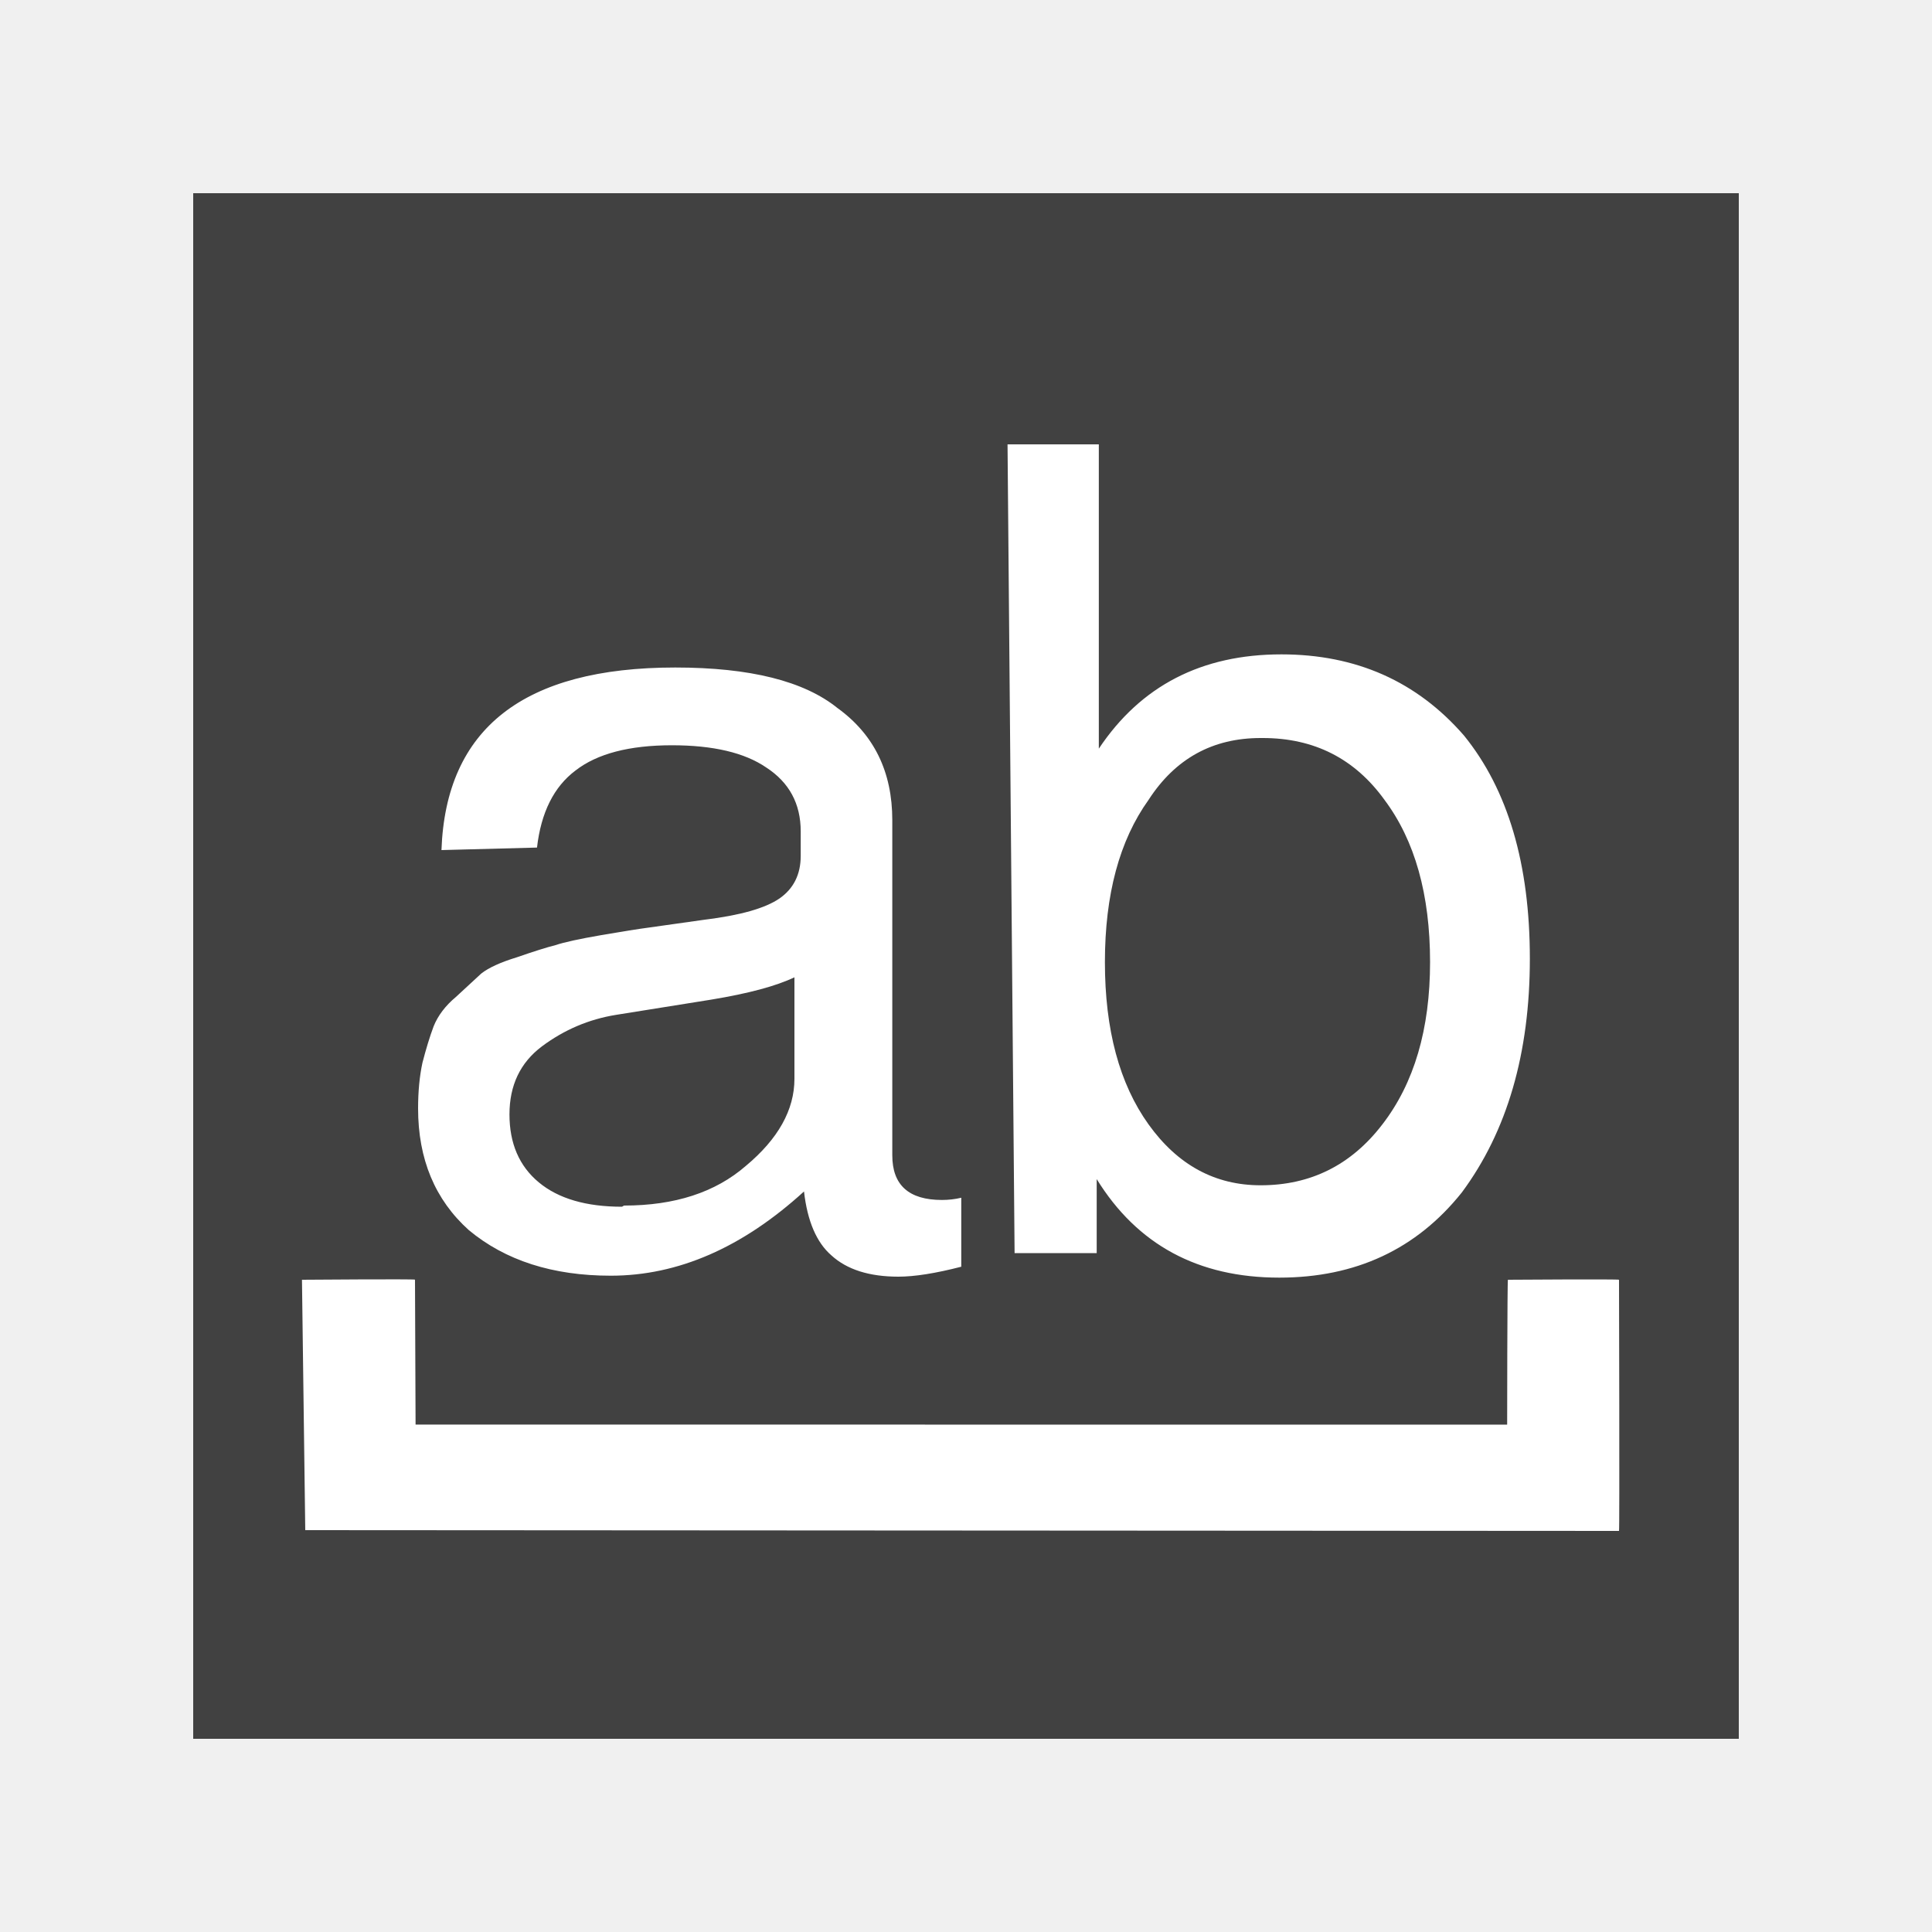
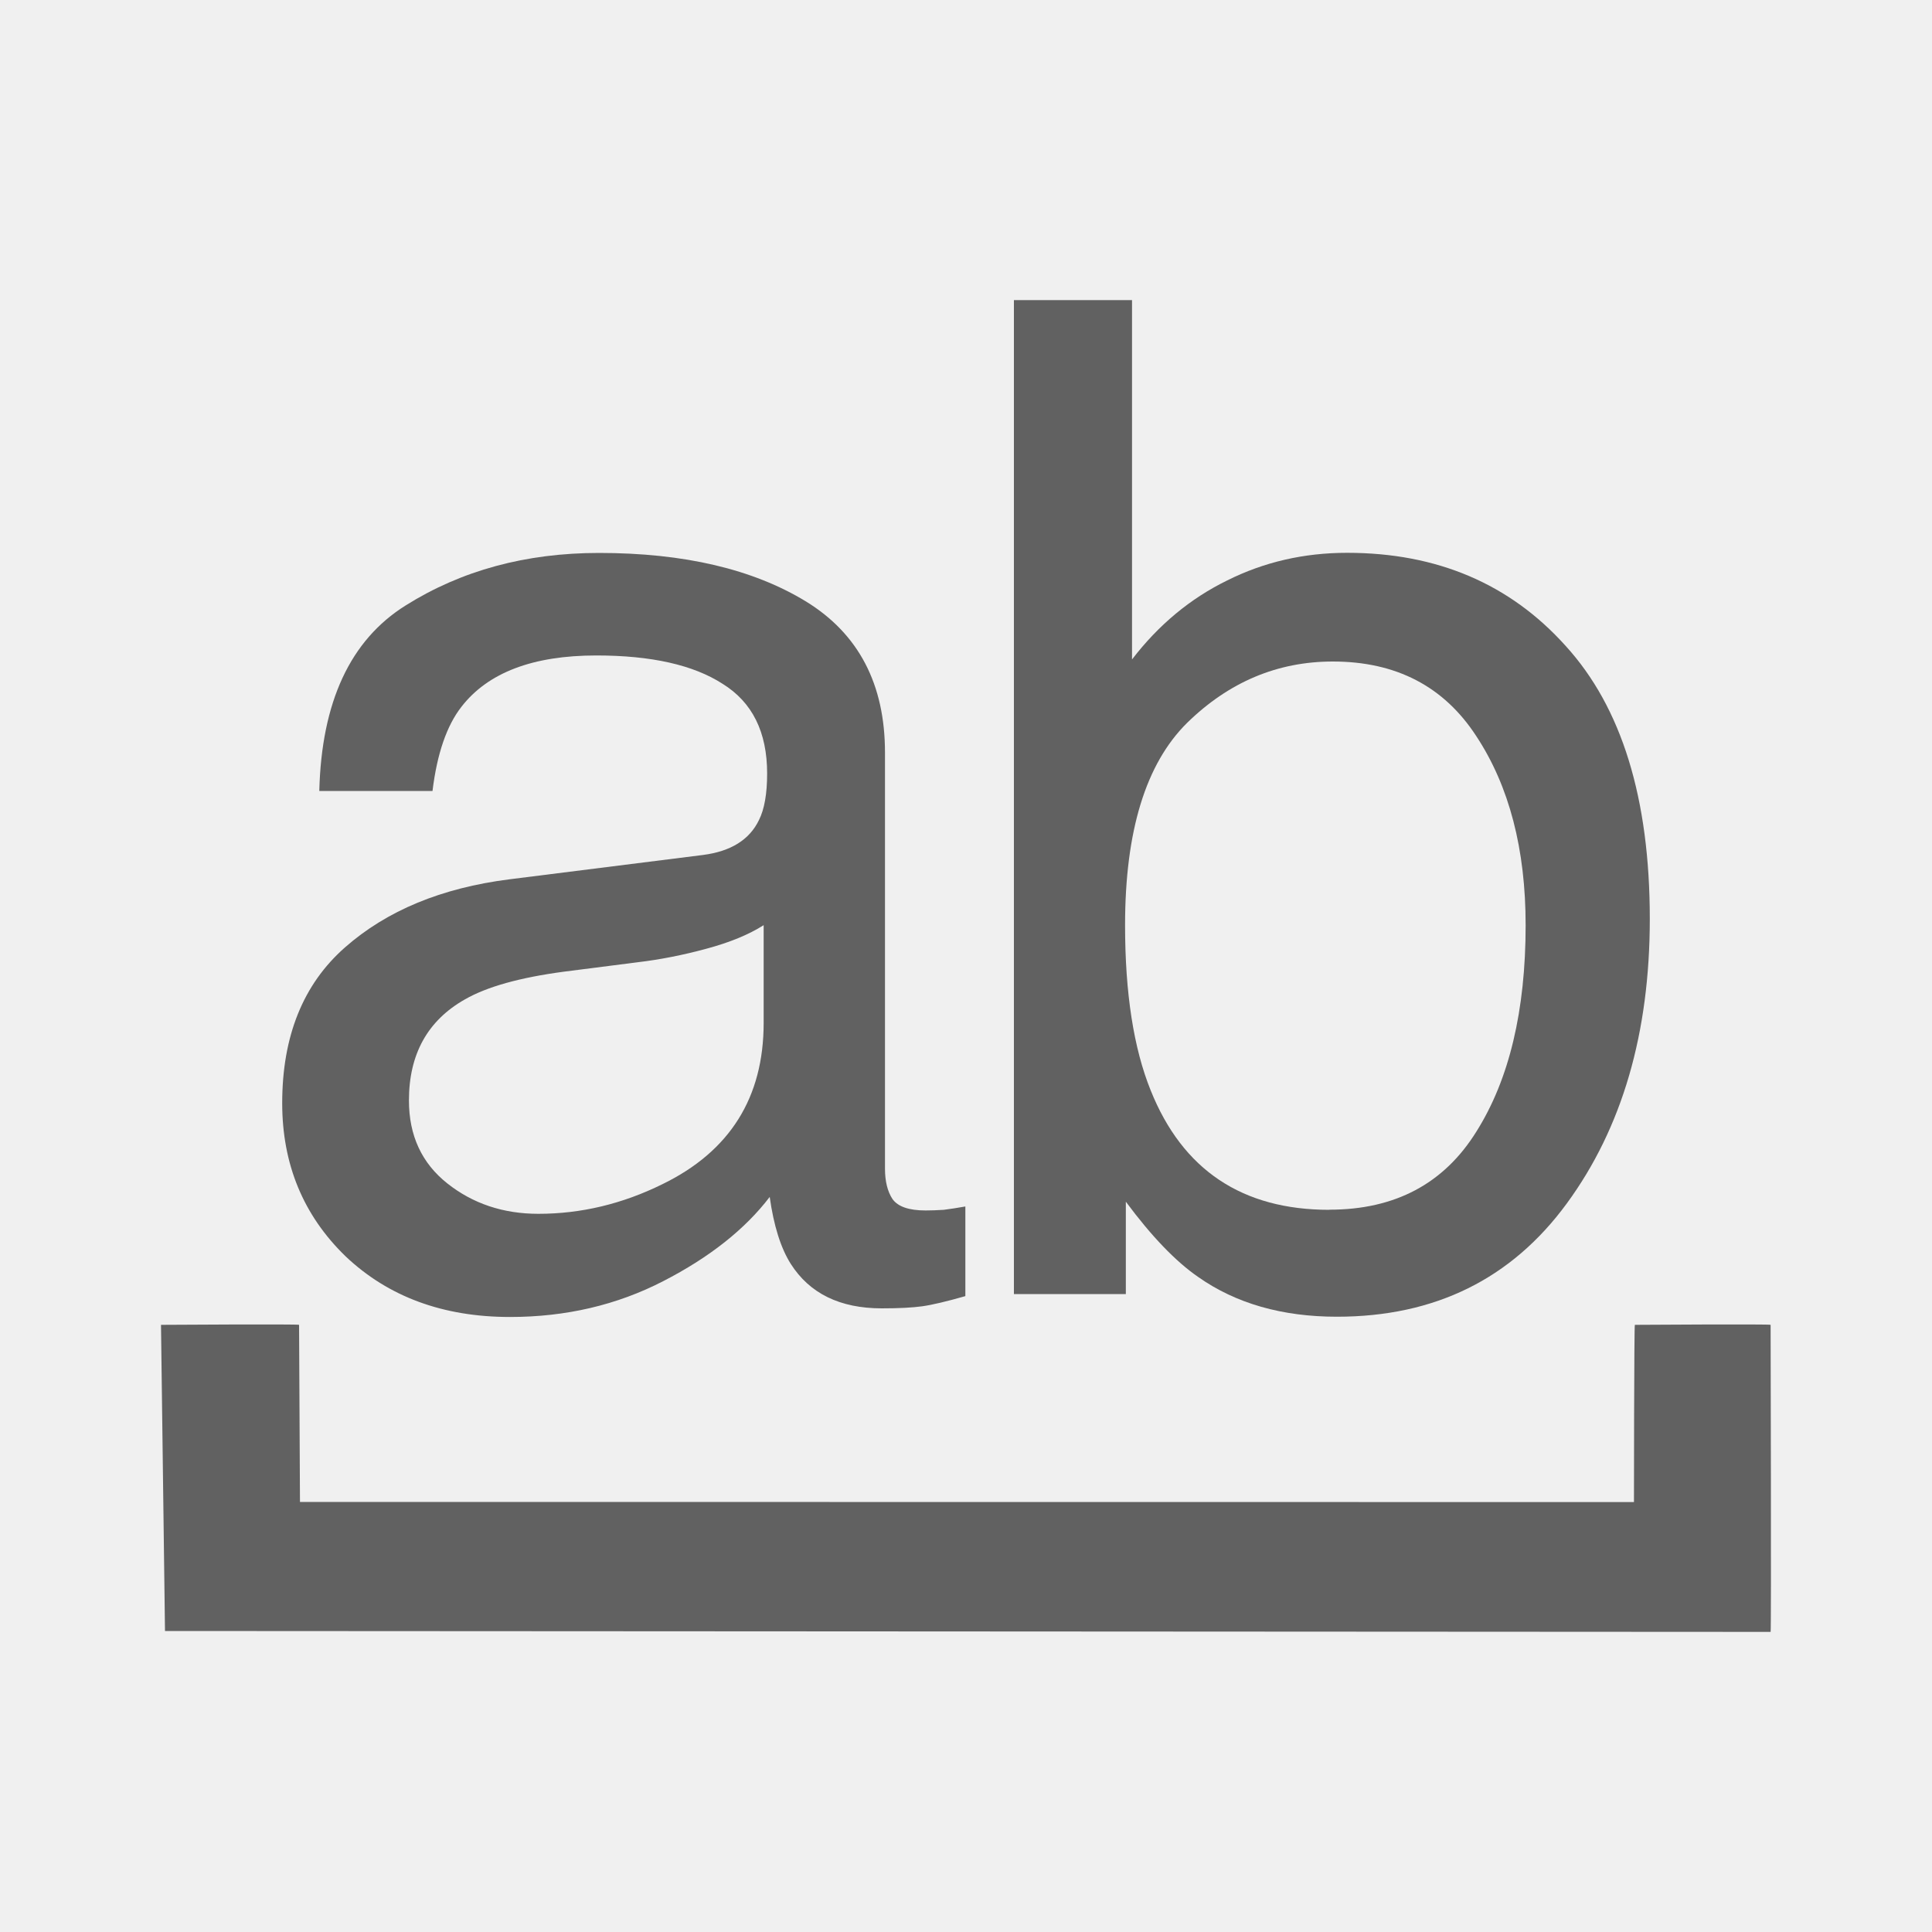
- <svg xmlns="http://www.w3.org/2000/svg" width="16" viewBox="0 0 20 20">
-   <path fill="#414141" d="M2 2h16v16H2z" class="jp-icon2" />
-   <path fill="#fff" d="M4.57 8.8q.068-1.89 2.42-1.89 1.16 0 1.68.42.567.41.567 1.16v3.47q0 .462.514.462.103 0 .2-.023v.714q-.399.103-.651.103-.452 0-.693-.22-.231-.2-.284-.662-.956.872-2 .872-.903 0-1.47-.472-.525-.472-.525-1.26 0-.262.045-.472.057-.22.116-.378.068-.168.231-.304l.262-.242q.116-.091.368-.168.262-.091.4-.126.135-.045.471-.103t.504-.08l.567-.08q.556-.068.777-.22.22-.153.22-.442v-.252q0-.43-.357-.662-.336-.23-.976-.23-.662 0-.998.261-.336.252-.399.798zm1.89 3.68q.788 0 1.26-.41.504-.42.504-.903v-1.05q-.284.136-.861.231l-.987.158q-.42.068-.766.326-.336.252-.336.704t.304.704.861.252zm3.97-7.88h.945v3.15q.651-.976 1.89-.976 1.16 0 1.89.84.682.84.682 2.31t-.704 2.42q-.704.882-1.89.882-1.26 0-1.89-1.02v.766h-.85zm2.62 3.04q-.746 0-1.16.64-.452.63-.452 1.68t.452 1.68 1.16.63q.777 0 1.26-.63.494-.64.494-1.68 0-1.05-.472-1.68-.462-.64-1.26-.64zm-9.89 8.2 13.6.008c.007 0 0-2.6 0-2.6 0-.008-1.15 0-1.15 0-.007 0-.008 1.5-.008 1.5l-11.3-.001-.006-1.5c0-.008-1.17.001-1.17.001z" class="jp-icon-accent2" />
+ <svg xmlns="http://www.w3.org/2000/svg" width="12" viewBox="0 0 12 12" version="1.1" height="12">
+   <g class="jp-icon-accent2" transform="matrix(0.8000005,0,0,0.8000005,-5.7777596e-7,1.199997)" fill="#616161">
+     <path d="m 1.25,8.786 0.031,2.377 12.466,0.007 c 0.006,0 0,-2.384 0,-2.384 0,-0.007 -1.054,0 -1.054,0 -0.006,0 -0.007,1.376 -0.007,1.376 L 2.329,10.161 2.322,8.786 c 0,-0.007 -1.072,0 -1.072,0 z" />
+     <path d="m 3.175,7.044 q 0,0.408 0.298,0.644 0.298,0.236 0.707,0.236 0.497,0 0.963,-0.23 Q 5.929,7.311 5.929,6.442 V 5.683 Q 5.756,5.793 5.484,5.866 5.212,5.94 4.95,5.971 l -0.571,0.073 Q 3.866,6.112 3.61,6.259 3.175,6.505 3.175,7.044 Z m 2.283,-1.906 q 0.325,-0.042 0.435,-0.272 0.063,-0.126 0.063,-0.361 0,-0.482 -0.346,-0.696 Q 5.269,3.589 4.63,3.589 q -0.738,0 -1.047,0.398 Q 3.411,4.207 3.358,4.641 H 2.479 q 0.026,-1.037 0.67,-1.44 0.649,-0.408 1.502,-0.408 0.989,0 1.607,0.377 0.613,0.377 0.613,1.173 v 3.23 q 0,0.147 0.058,0.236 0.063,0.089 0.257,0.089 0.063,0 0.141,-0.005 0.079,-0.01 0.168,-0.026 v 0.696 q -0.22,0.063 -0.335,0.079 -0.115,0.016 -0.314,0.016 -0.487,0 -0.707,-0.346 Q 6.023,8.128 5.976,7.793 5.688,8.17 5.149,8.447 4.61,8.725 3.96,8.725 3.18,8.725 2.683,8.254 2.191,7.777 2.191,7.065 q 0,-0.78 0.487,-1.209 Q 3.165,5.427 3.955,5.327 Z M 4.678,2.793 Z" aria-label="a" />
+     <path d="M 7.872,0.83 H 8.789 V 3.62 q 0.309,-0.403 0.738,-0.613 0.429,-0.215 0.932,-0.215 1.047,0 1.696,0.722 0.654,0.717 0.654,2.12 0,1.33 -0.644,2.209 -0.644,0.88 -1.785,0.88 -0.639,0 -1.078,-0.309 Q 9.04,8.233 8.741,7.83 V 8.547 H 7.872 Z M 10.322,7.892 q 0.764,0 1.141,-0.607 0.382,-0.607 0.382,-1.602 0,-0.885 -0.382,-1.466 -0.377,-0.581 -1.115,-0.581 -0.644,0 -1.131,0.476 -0.482,0.476 -0.482,1.571 0,0.791 0.199,1.283 0.372,0.927 1.387,0.927 z" aria-label="b" />
+   </g>
</svg>
